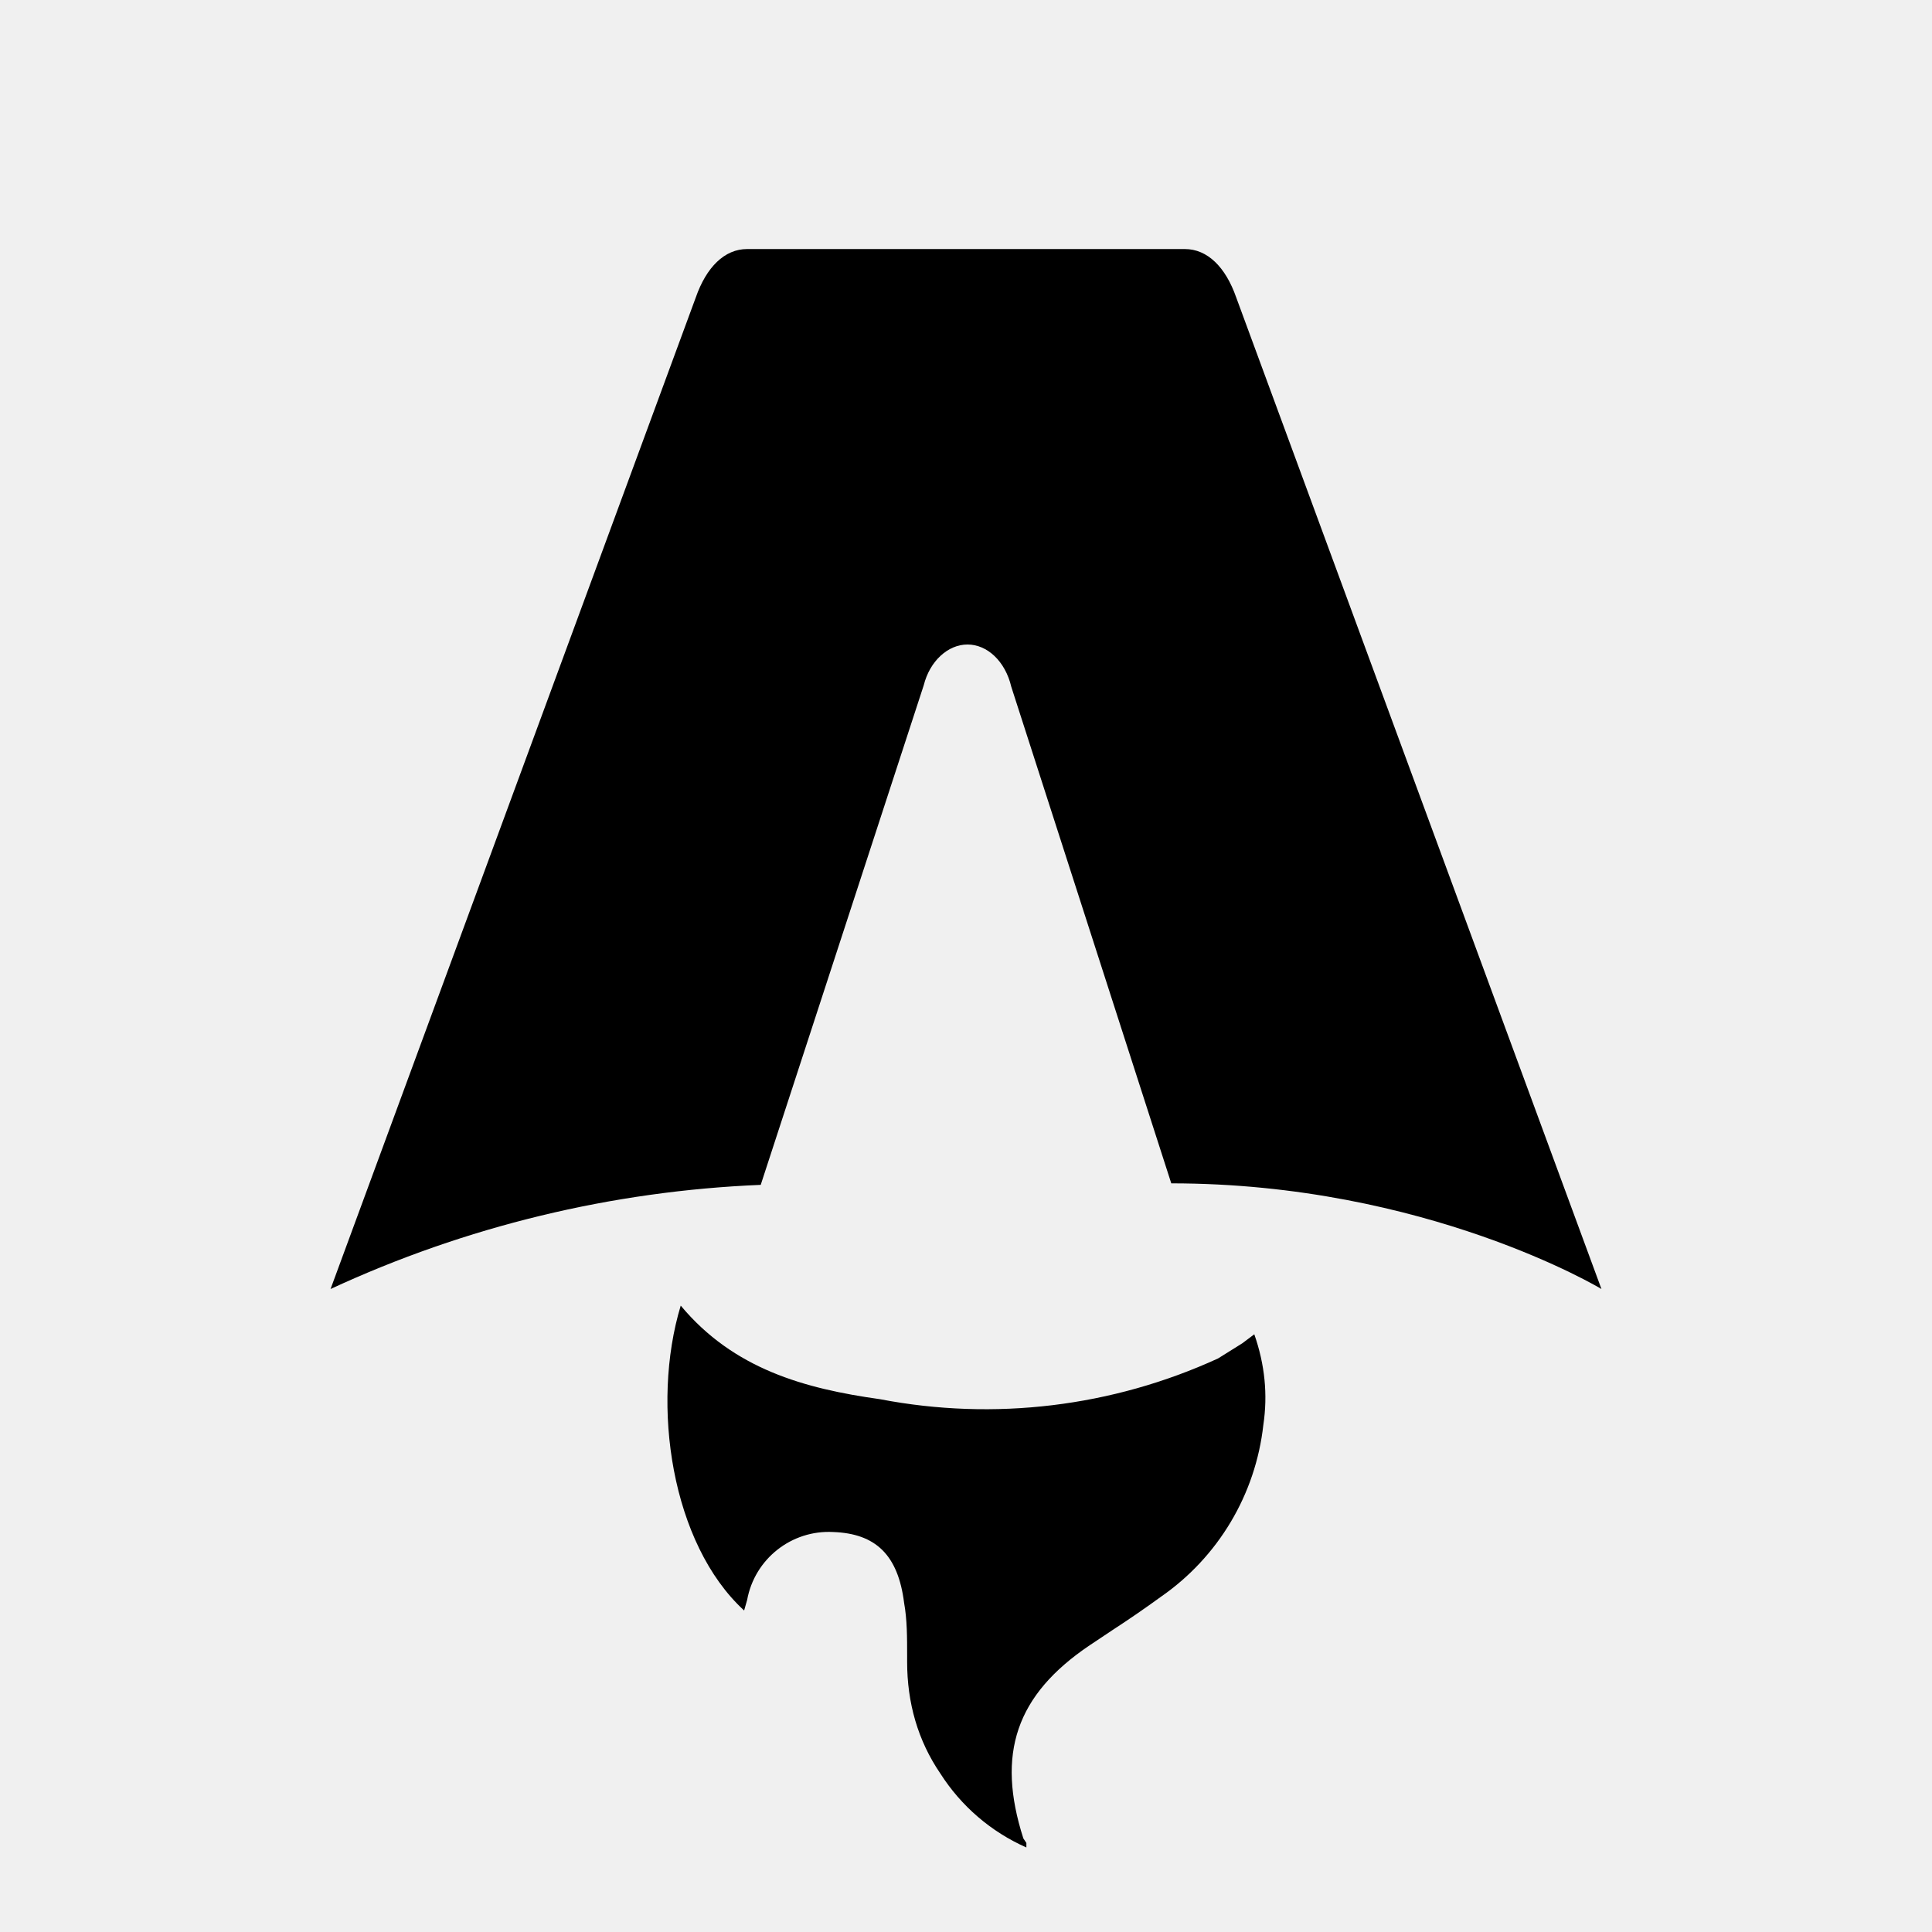
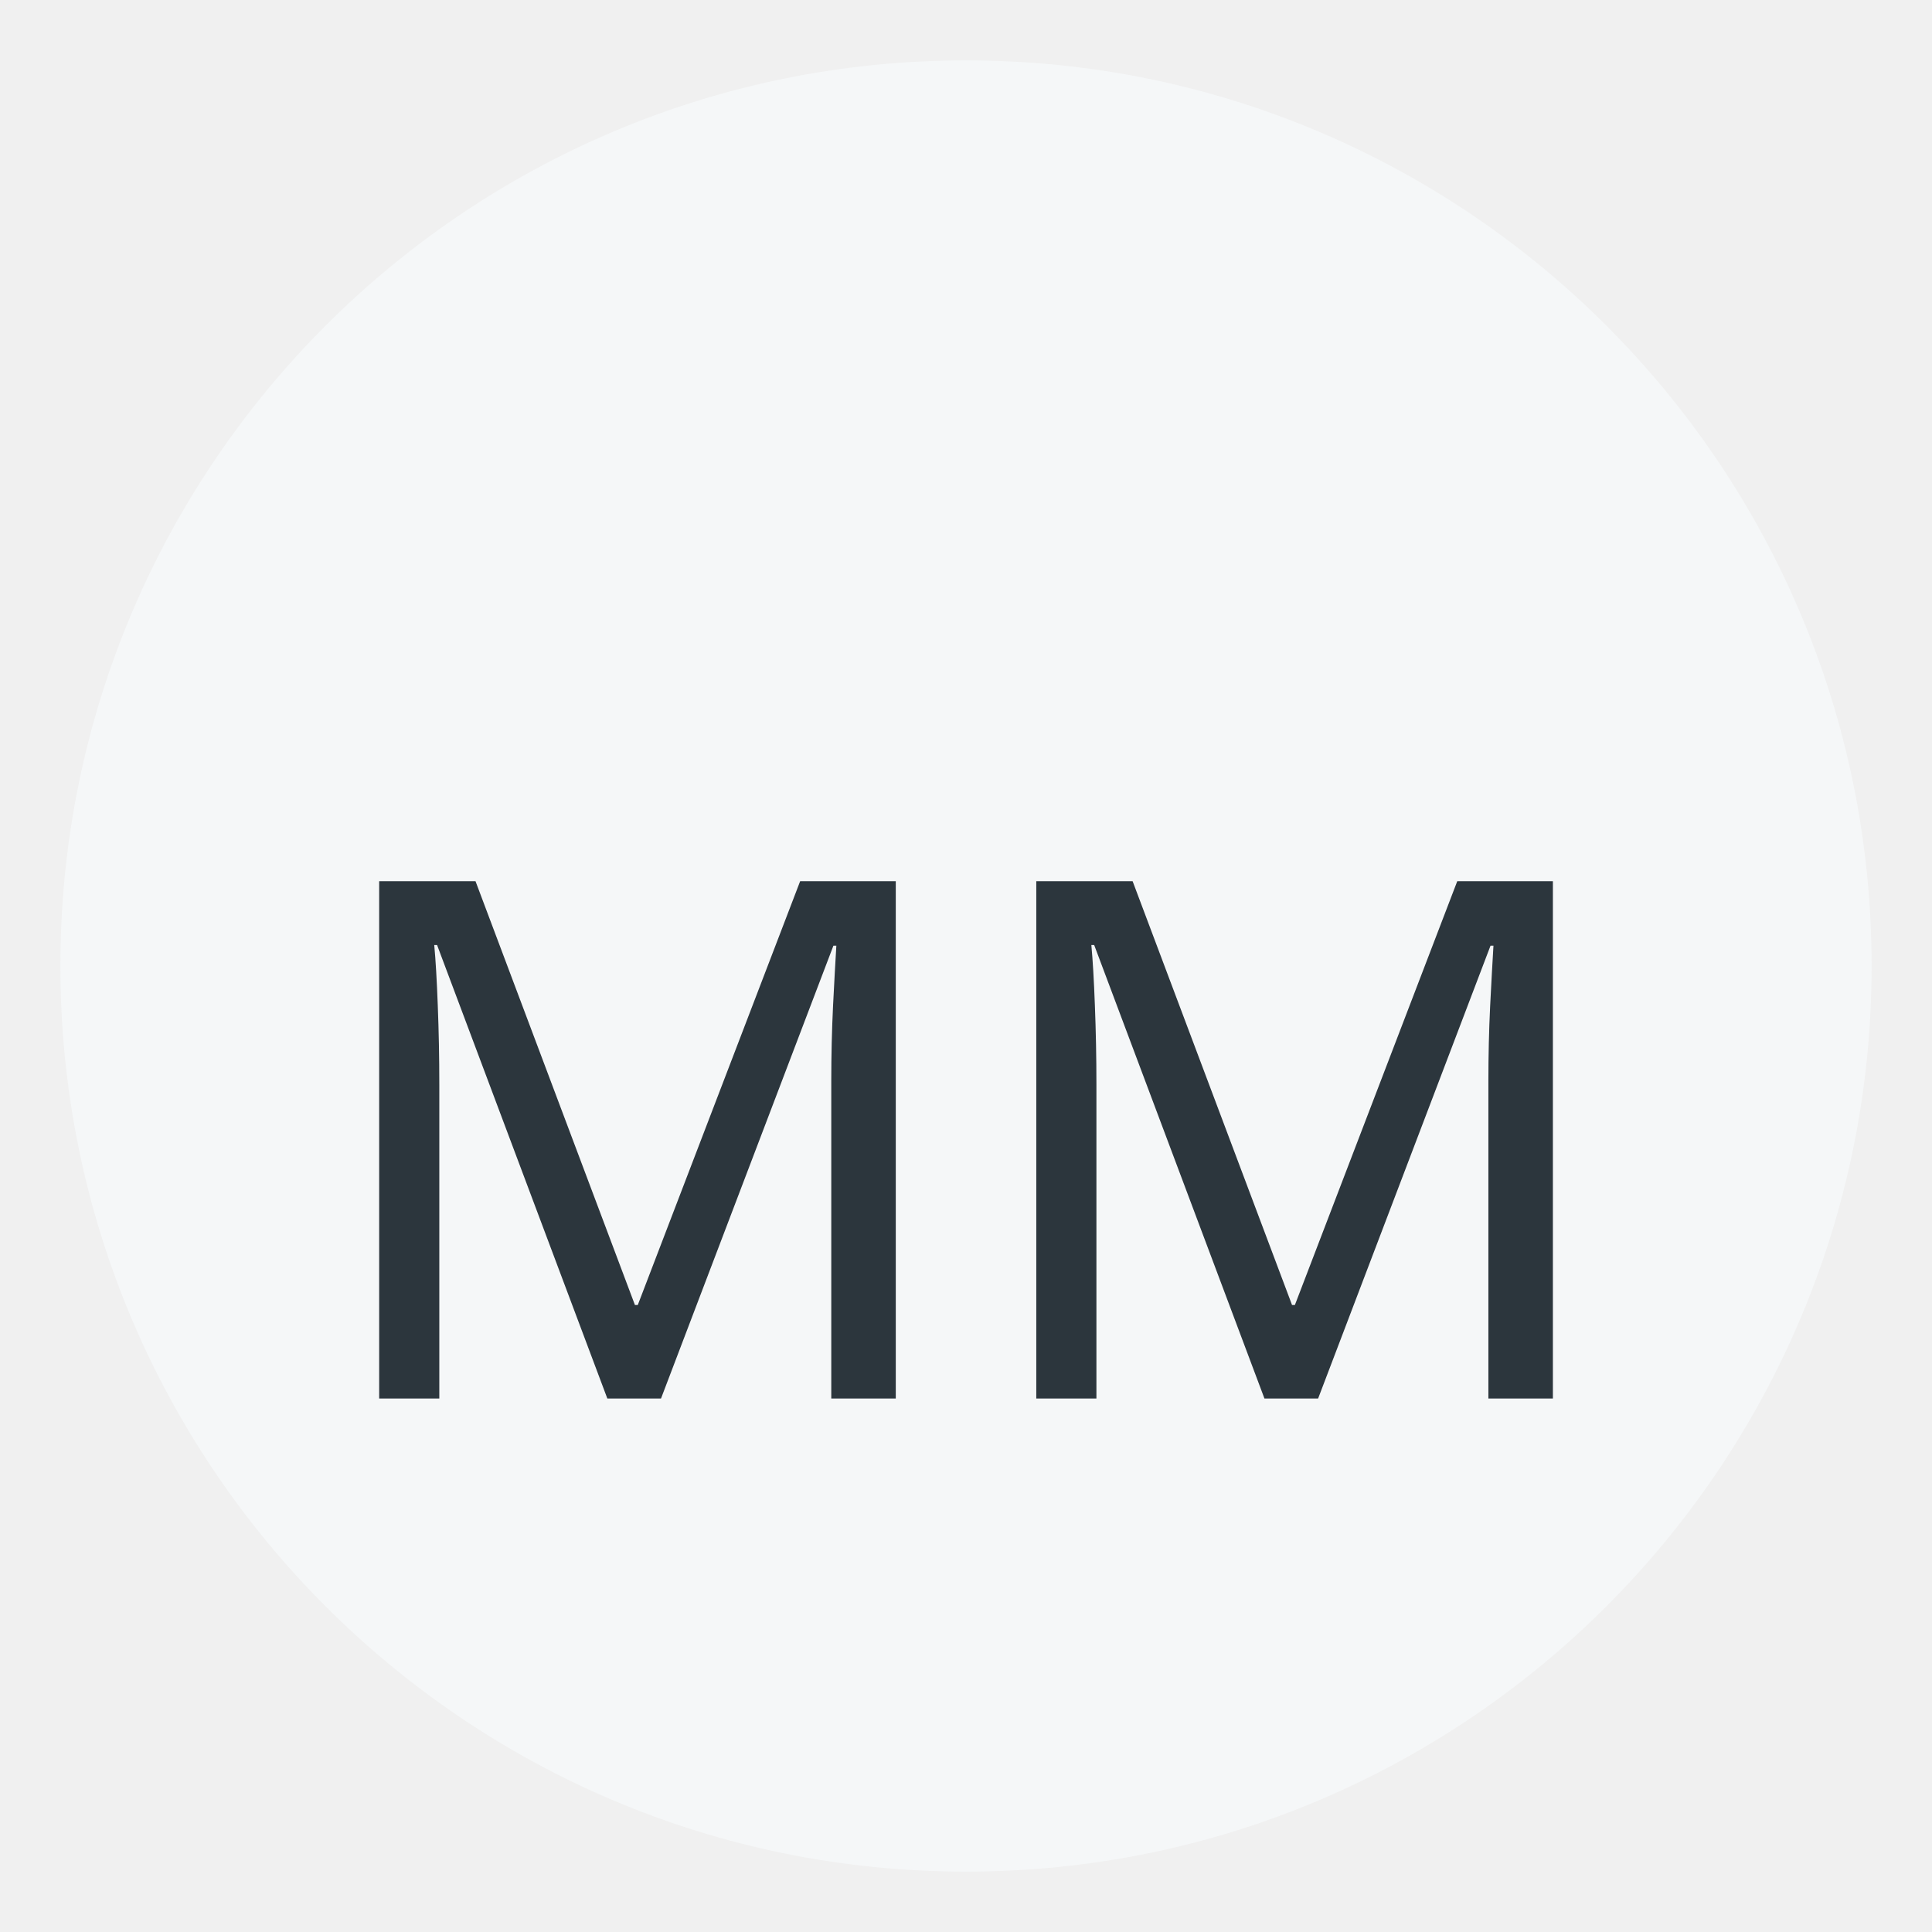
- <svg xmlns="http://www.w3.org/2000/svg" fill="none" viewBox="0 0 128 128">
-   <path d="M50.4 78.5a75.1 75.1 0 0 0-28.5 6.9l24.2-65.7c.7-2 1.9-3.2 3.4-3.2h29c1.5 0 2.7 1.2 3.4 3.2l24.2 65.7s-11.6-7-28.5-7L67 45.5c-.4-1.7-1.6-2.8-2.9-2.8-1.3 0-2.5 1.1-2.9 2.7L50.4 78.5Zm-1.1 28.2Zm-4.2-20.2c-2 6.6-.6 15.8 4.2 20.2a17.5 17.5 0 0 1 .2-.7 5.5 5.5 0 0 1 5.7-4.5c2.8.1 4.3 1.5 4.7 4.7.2 1.1.2 2.3.2 3.5v.4c0 2.7.7 5.2 2.2 7.4a13 13 0 0 0 5.7 4.9v-.3l-.2-.3c-1.8-5.6-.5-9.5 4.4-12.8l1.5-1a73 73 0 0 0 3.2-2.2 16 16 0 0 0 6.8-11.4c.3-2 .1-4-.6-6l-.8.6-1.6 1a37 37 0 0 1-22.4 2.7c-5-.7-9.7-2-13.2-6.2Z" />
-   <style>
-         path { fill: #000; }
-         @media (prefers-color-scheme: dark) {
-             path { fill: #FFF; }
-         }
+ <svg xmlns="http://www.w3.org/2000/svg" width="256" height="256" viewBox="0 0 256 256">
+   <defs>
+     <style>
+       text {
+         font-family: 'Jost', sans-serif;
+         font-weight: 400;
+       }
    </style>
+   </defs>
+   <circle cx="128" cy="128" r="120" fill="#F5F7F8" />
+   <text x="128" y="152" text-anchor="middle" dominant-baseline="middle" font-size="96" fill="#2C363D">MM</text>
</svg>
